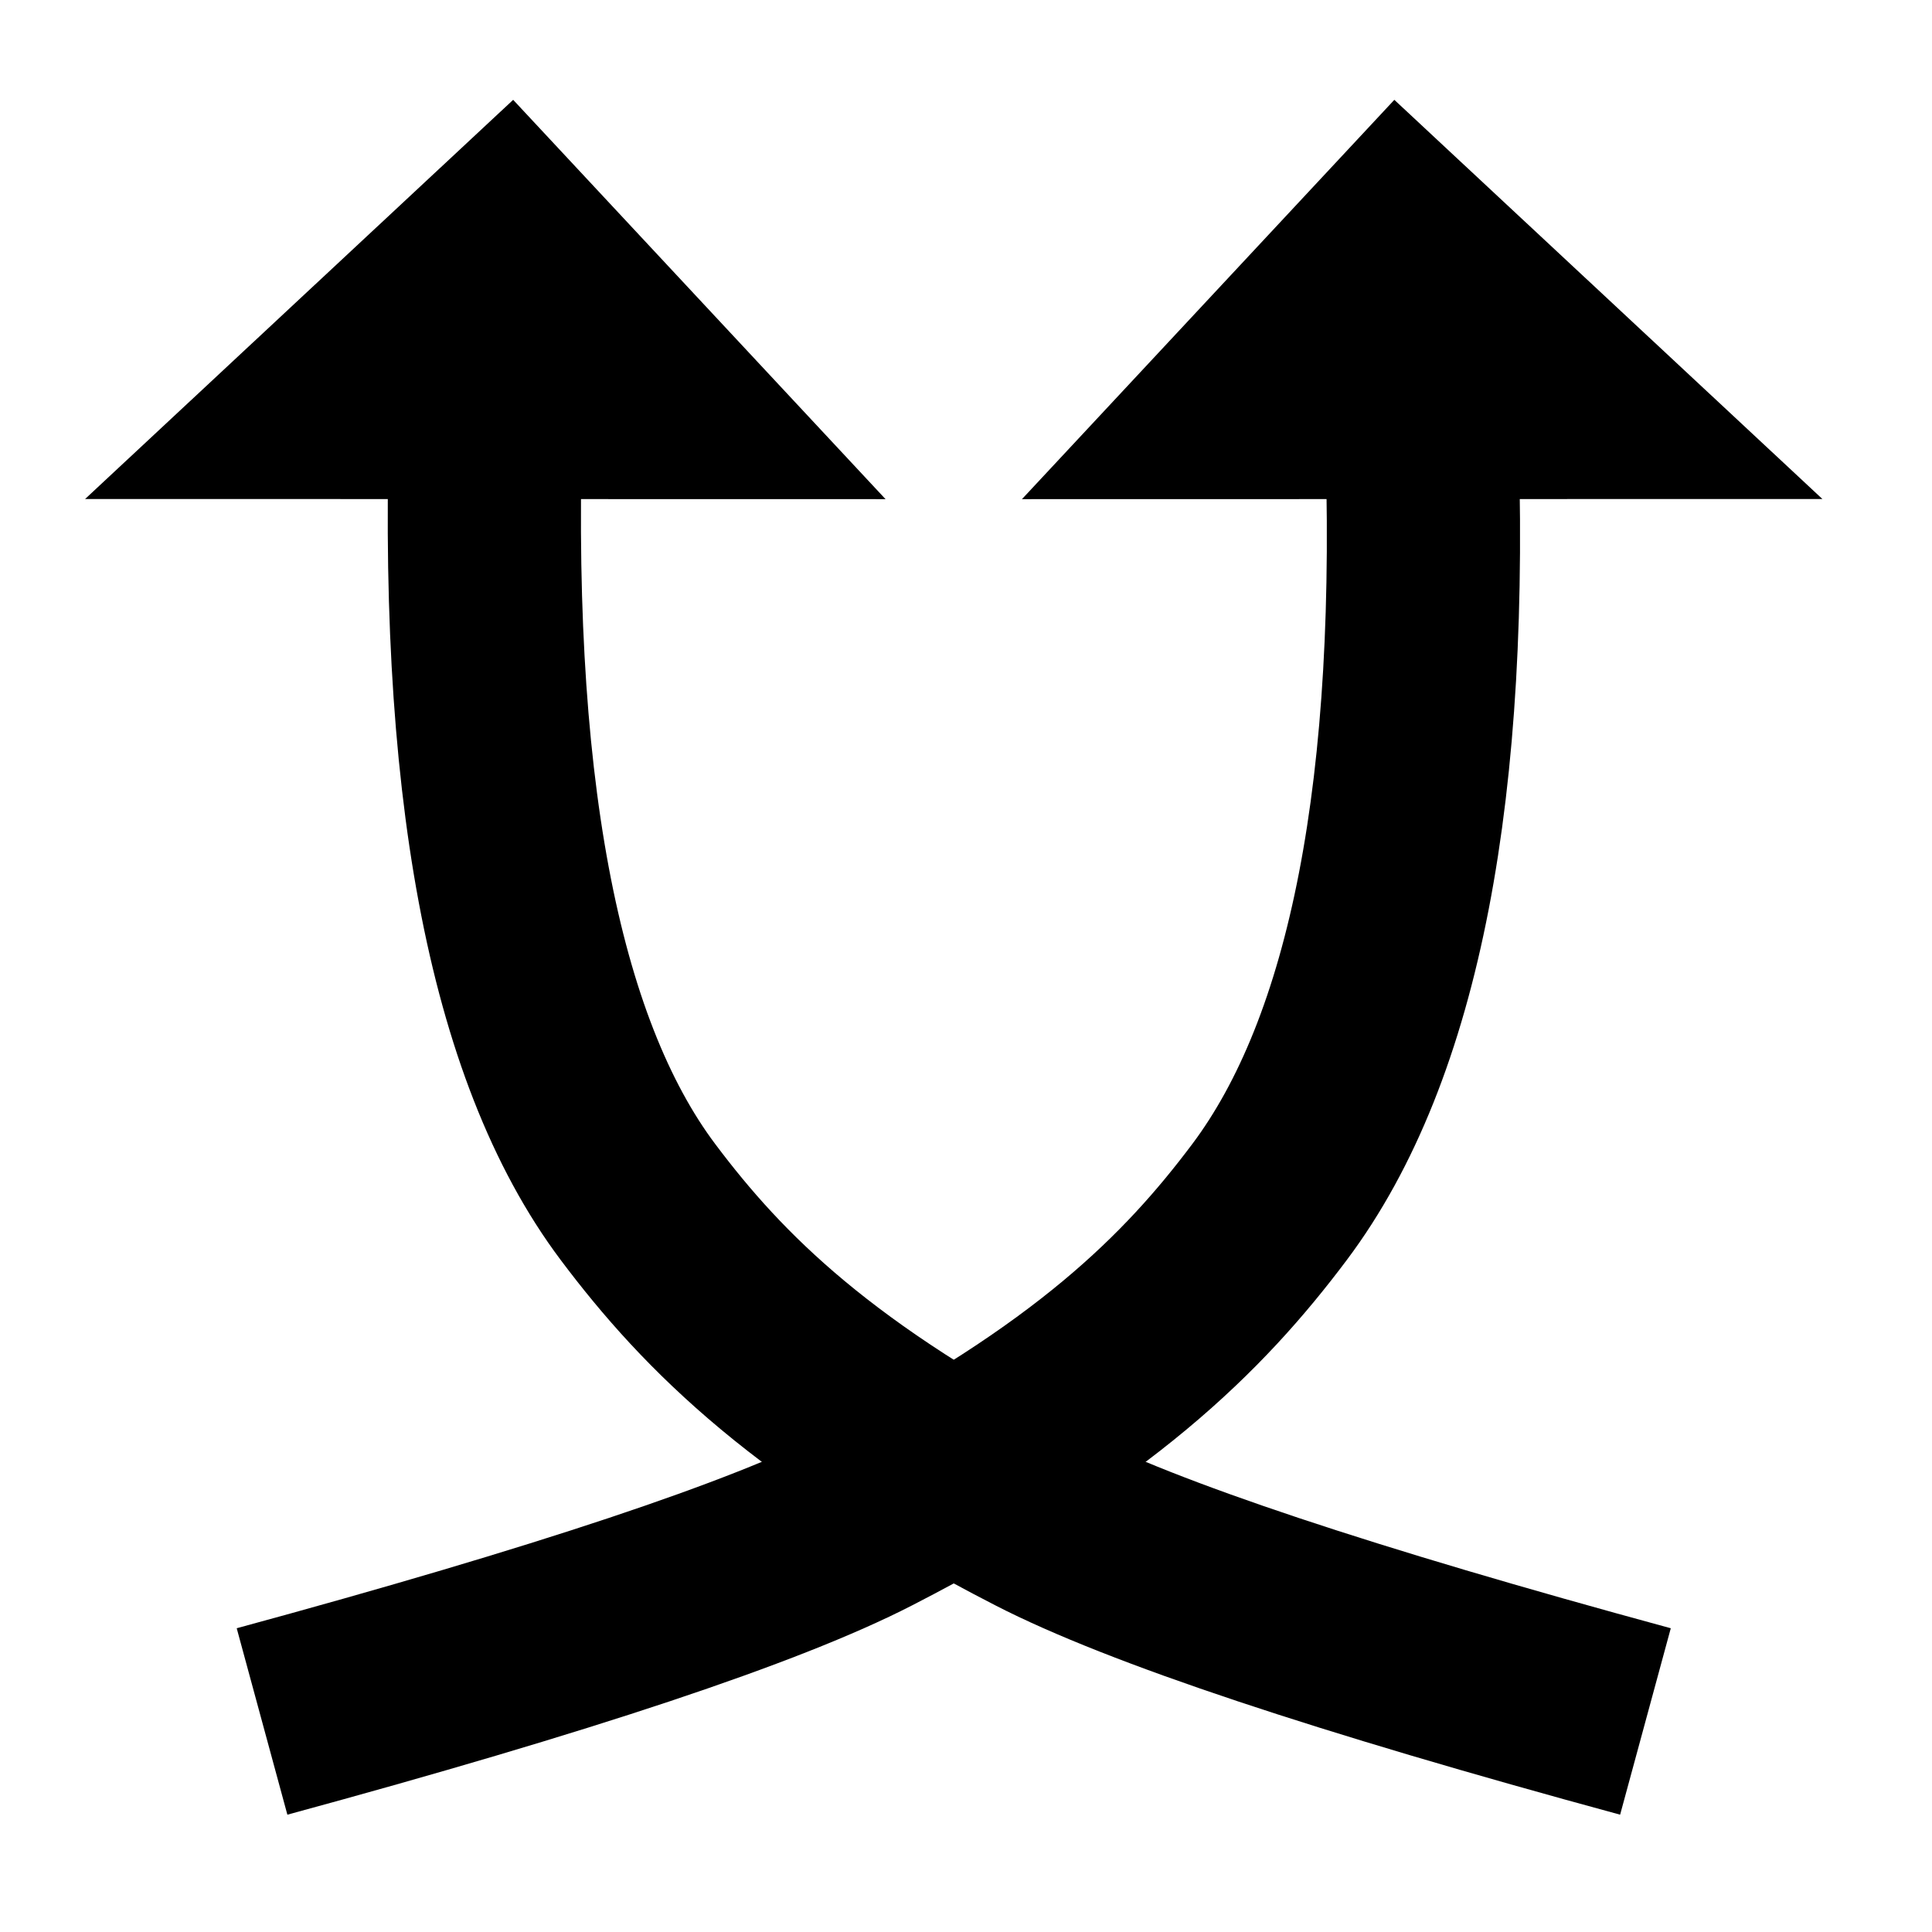
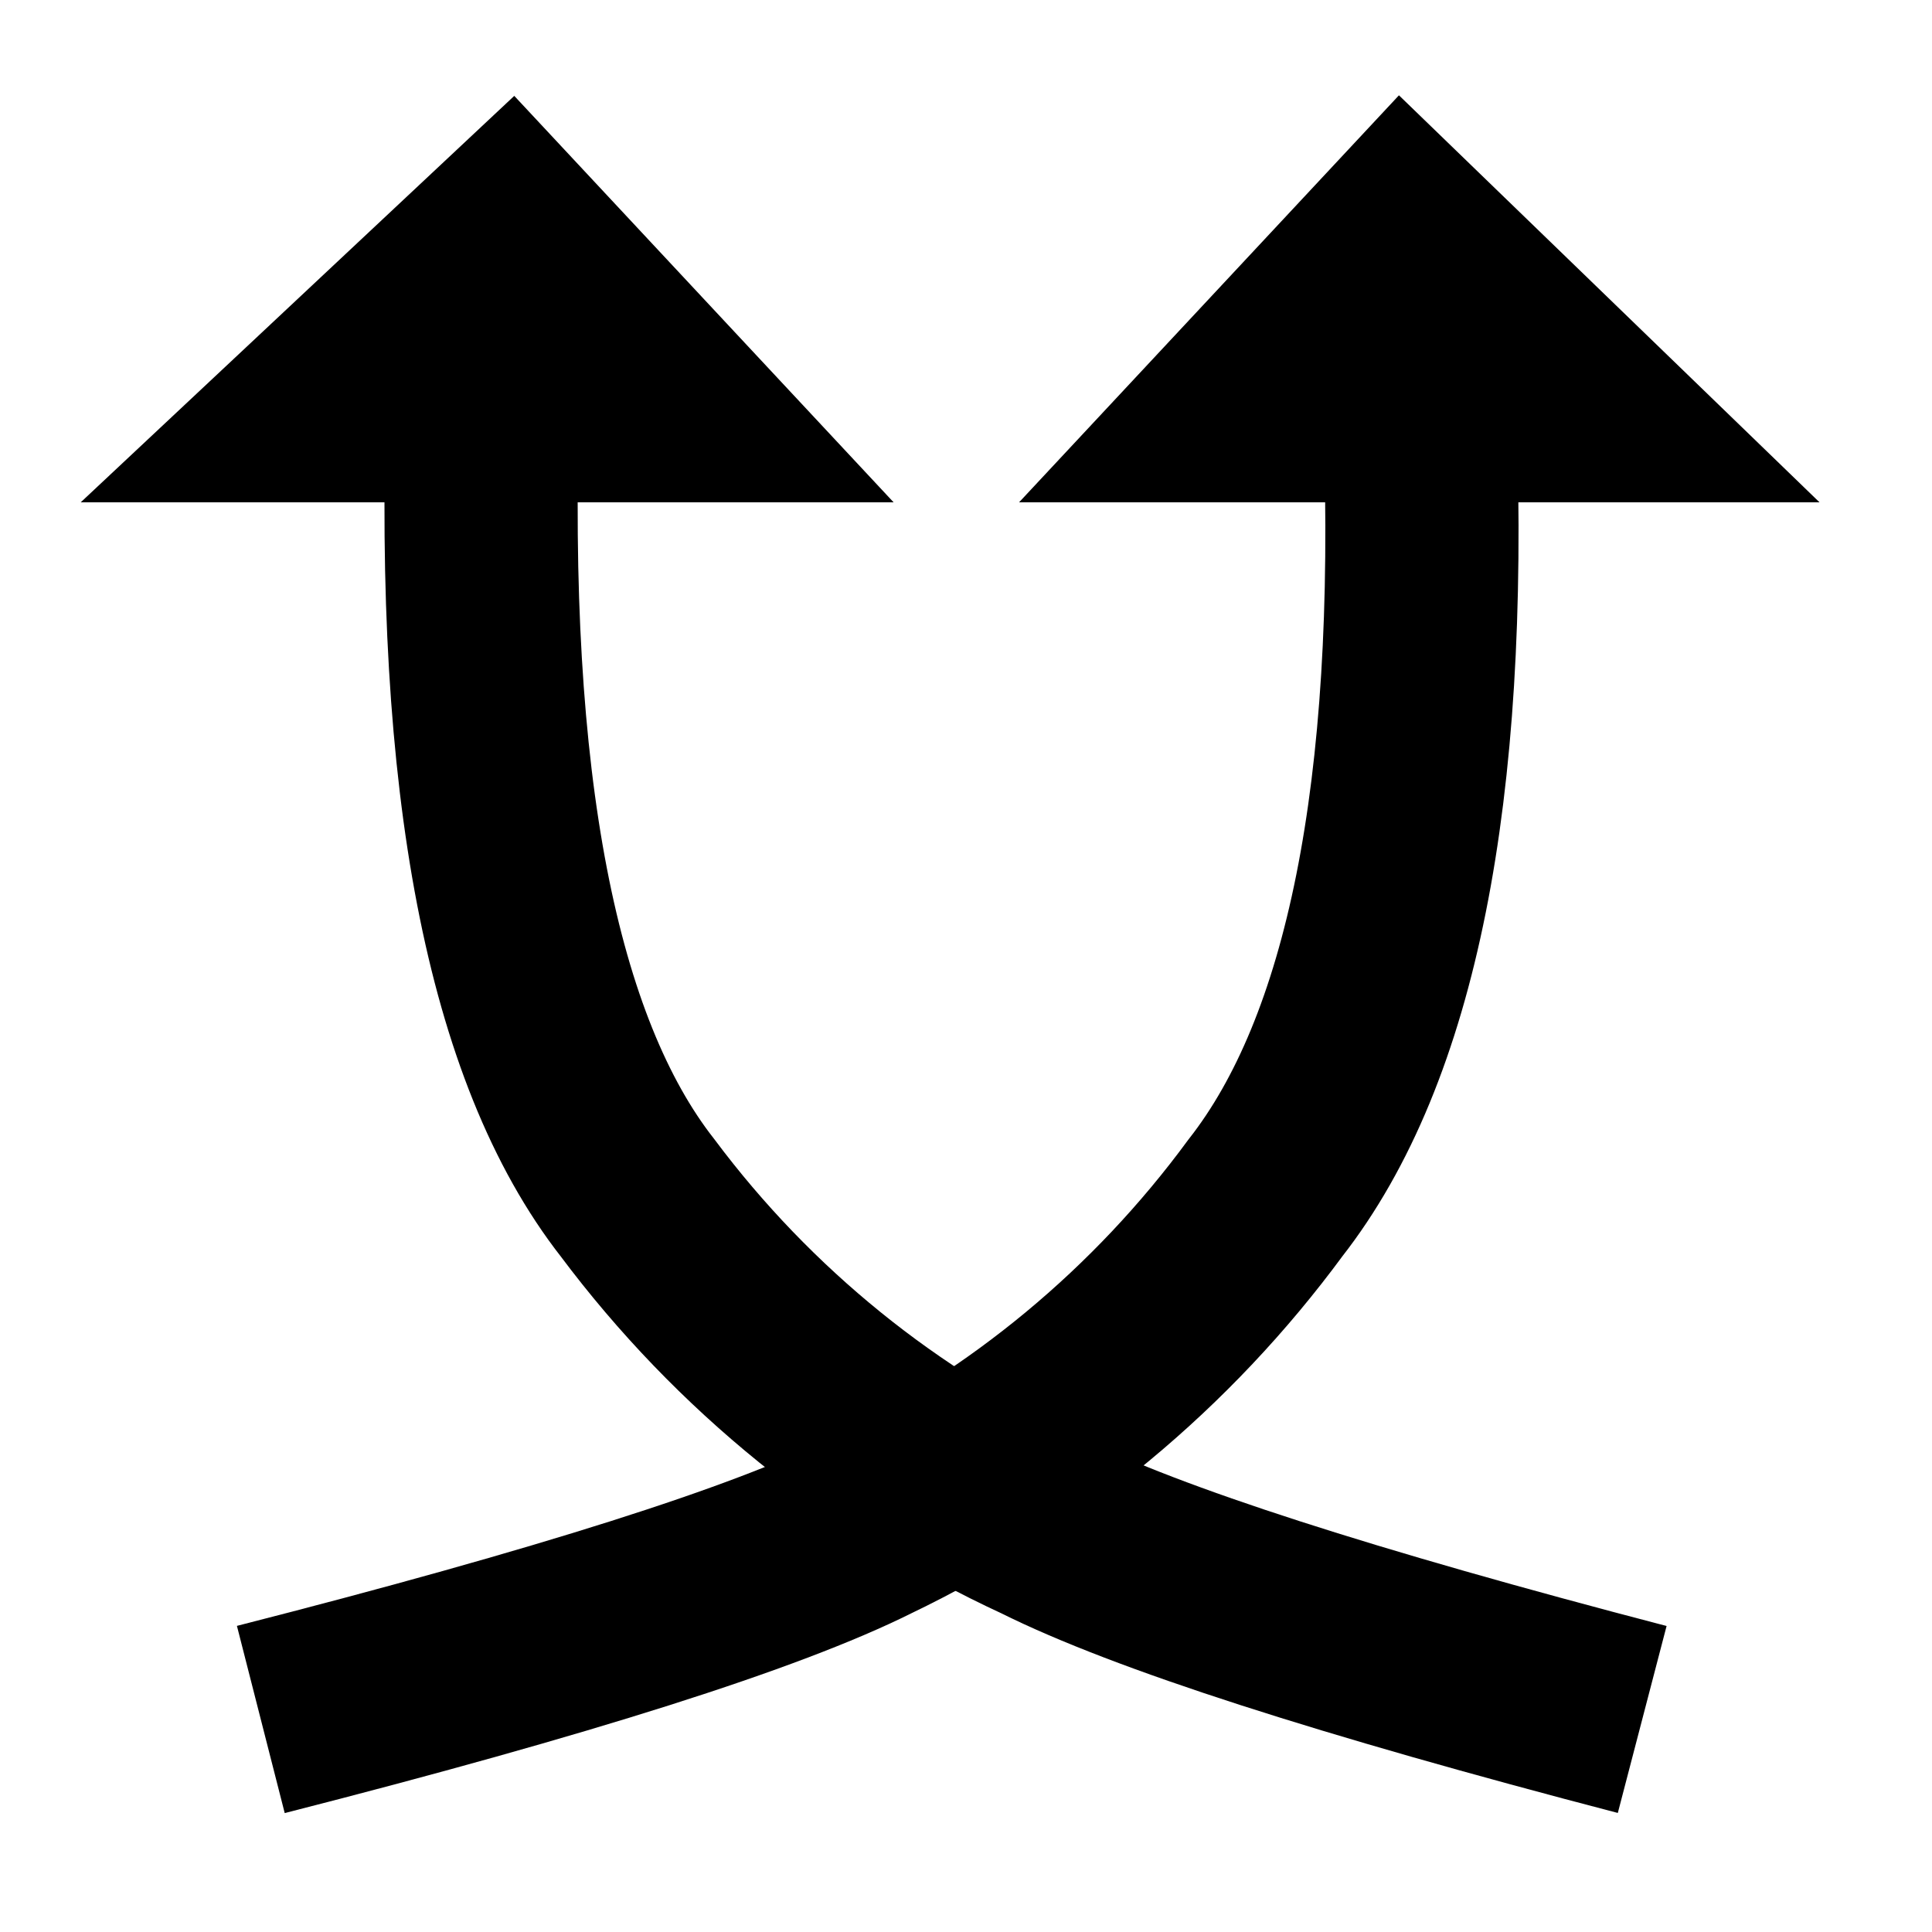
- <svg xmlns="http://www.w3.org/2000/svg" width="20px" height="20px" viewBox="0 0 20 20" version="1.1">
-   <g id="shuffle" stroke="none" stroke-width="1" fill="none" fill-rule="evenodd">
-     <g id="Group-2" transform="translate(0.88063, 1.033575)" stroke="currentColor">
-       <g id="Group" transform="translate(1.83203, 0)">
-         <path d="M0,16.787 C3.117,15.94 5.209,15.243 6.274,14.695 C8.6,13.5 9.646,12.454 10.43,11.409 C11.622,9.82 12.145,7.118 11.999,3.305" id="Path-2" stroke="currentColor" stroke-width="2" />
-         <path d="M13.77,1.807 L9.48,5.809 L9.48,1.807 L13.77,1.807 Z" id="Rectangle" fill="currentColor" transform="translate(12.00988, 4.133149) rotate(43) translate(-12.00988, -4.133149) " />
-       </g>
-       <g id="Group" transform="translate(8.076522, 8.393388) scale(-1, 1) translate(-8.076522, -8.393388) translate(0, 0)">
-         <path d="M0,16.787 C3.117,15.94 5.209,15.243 6.274,14.695 C8.6,13.5 9.646,12.454 10.43,11.409 C11.622,9.82 12.144,7.031 11.995,3.043" id="Path-2" stroke="currentColor" stroke-width="2" />
-         <path d="M13.77,1.807 L9.48,5.809 L9.48,1.807 L13.77,1.807 Z" id="Rectangle" fill="currentColor" transform="translate(12.00988, 4.133149) rotate(43) translate(-12.00988, -4.133149) " />
-       </g>
-     </g>
+ <svg xmlns="http://www.w3.org/2000/svg" width="20" height="20">
+   <g fill="none" fill-rule="evenodd" stroke="currentColor">
+     <path stroke="currentColor" stroke-width="2" d="M2.7 17.8q4.7-1.2 6.3-2a11 11 0 0 0 4.1-3.4q1.8-2.3 1.6-8" />
+     <path fill="currentColor" d="M17.6 4.7h-5.9l2.8-3z" />
+     <path stroke="currentColor" stroke-width="2" d="M17 17.8q-4.6-1.2-6.2-2a11 11 0 0 1-4.2-3.4Q4.8 10.1 5 4.1" />
+     <path fill="currentColor" d="M2.1 4.7h6l-2.8-3z" />
  </g>
</svg>
